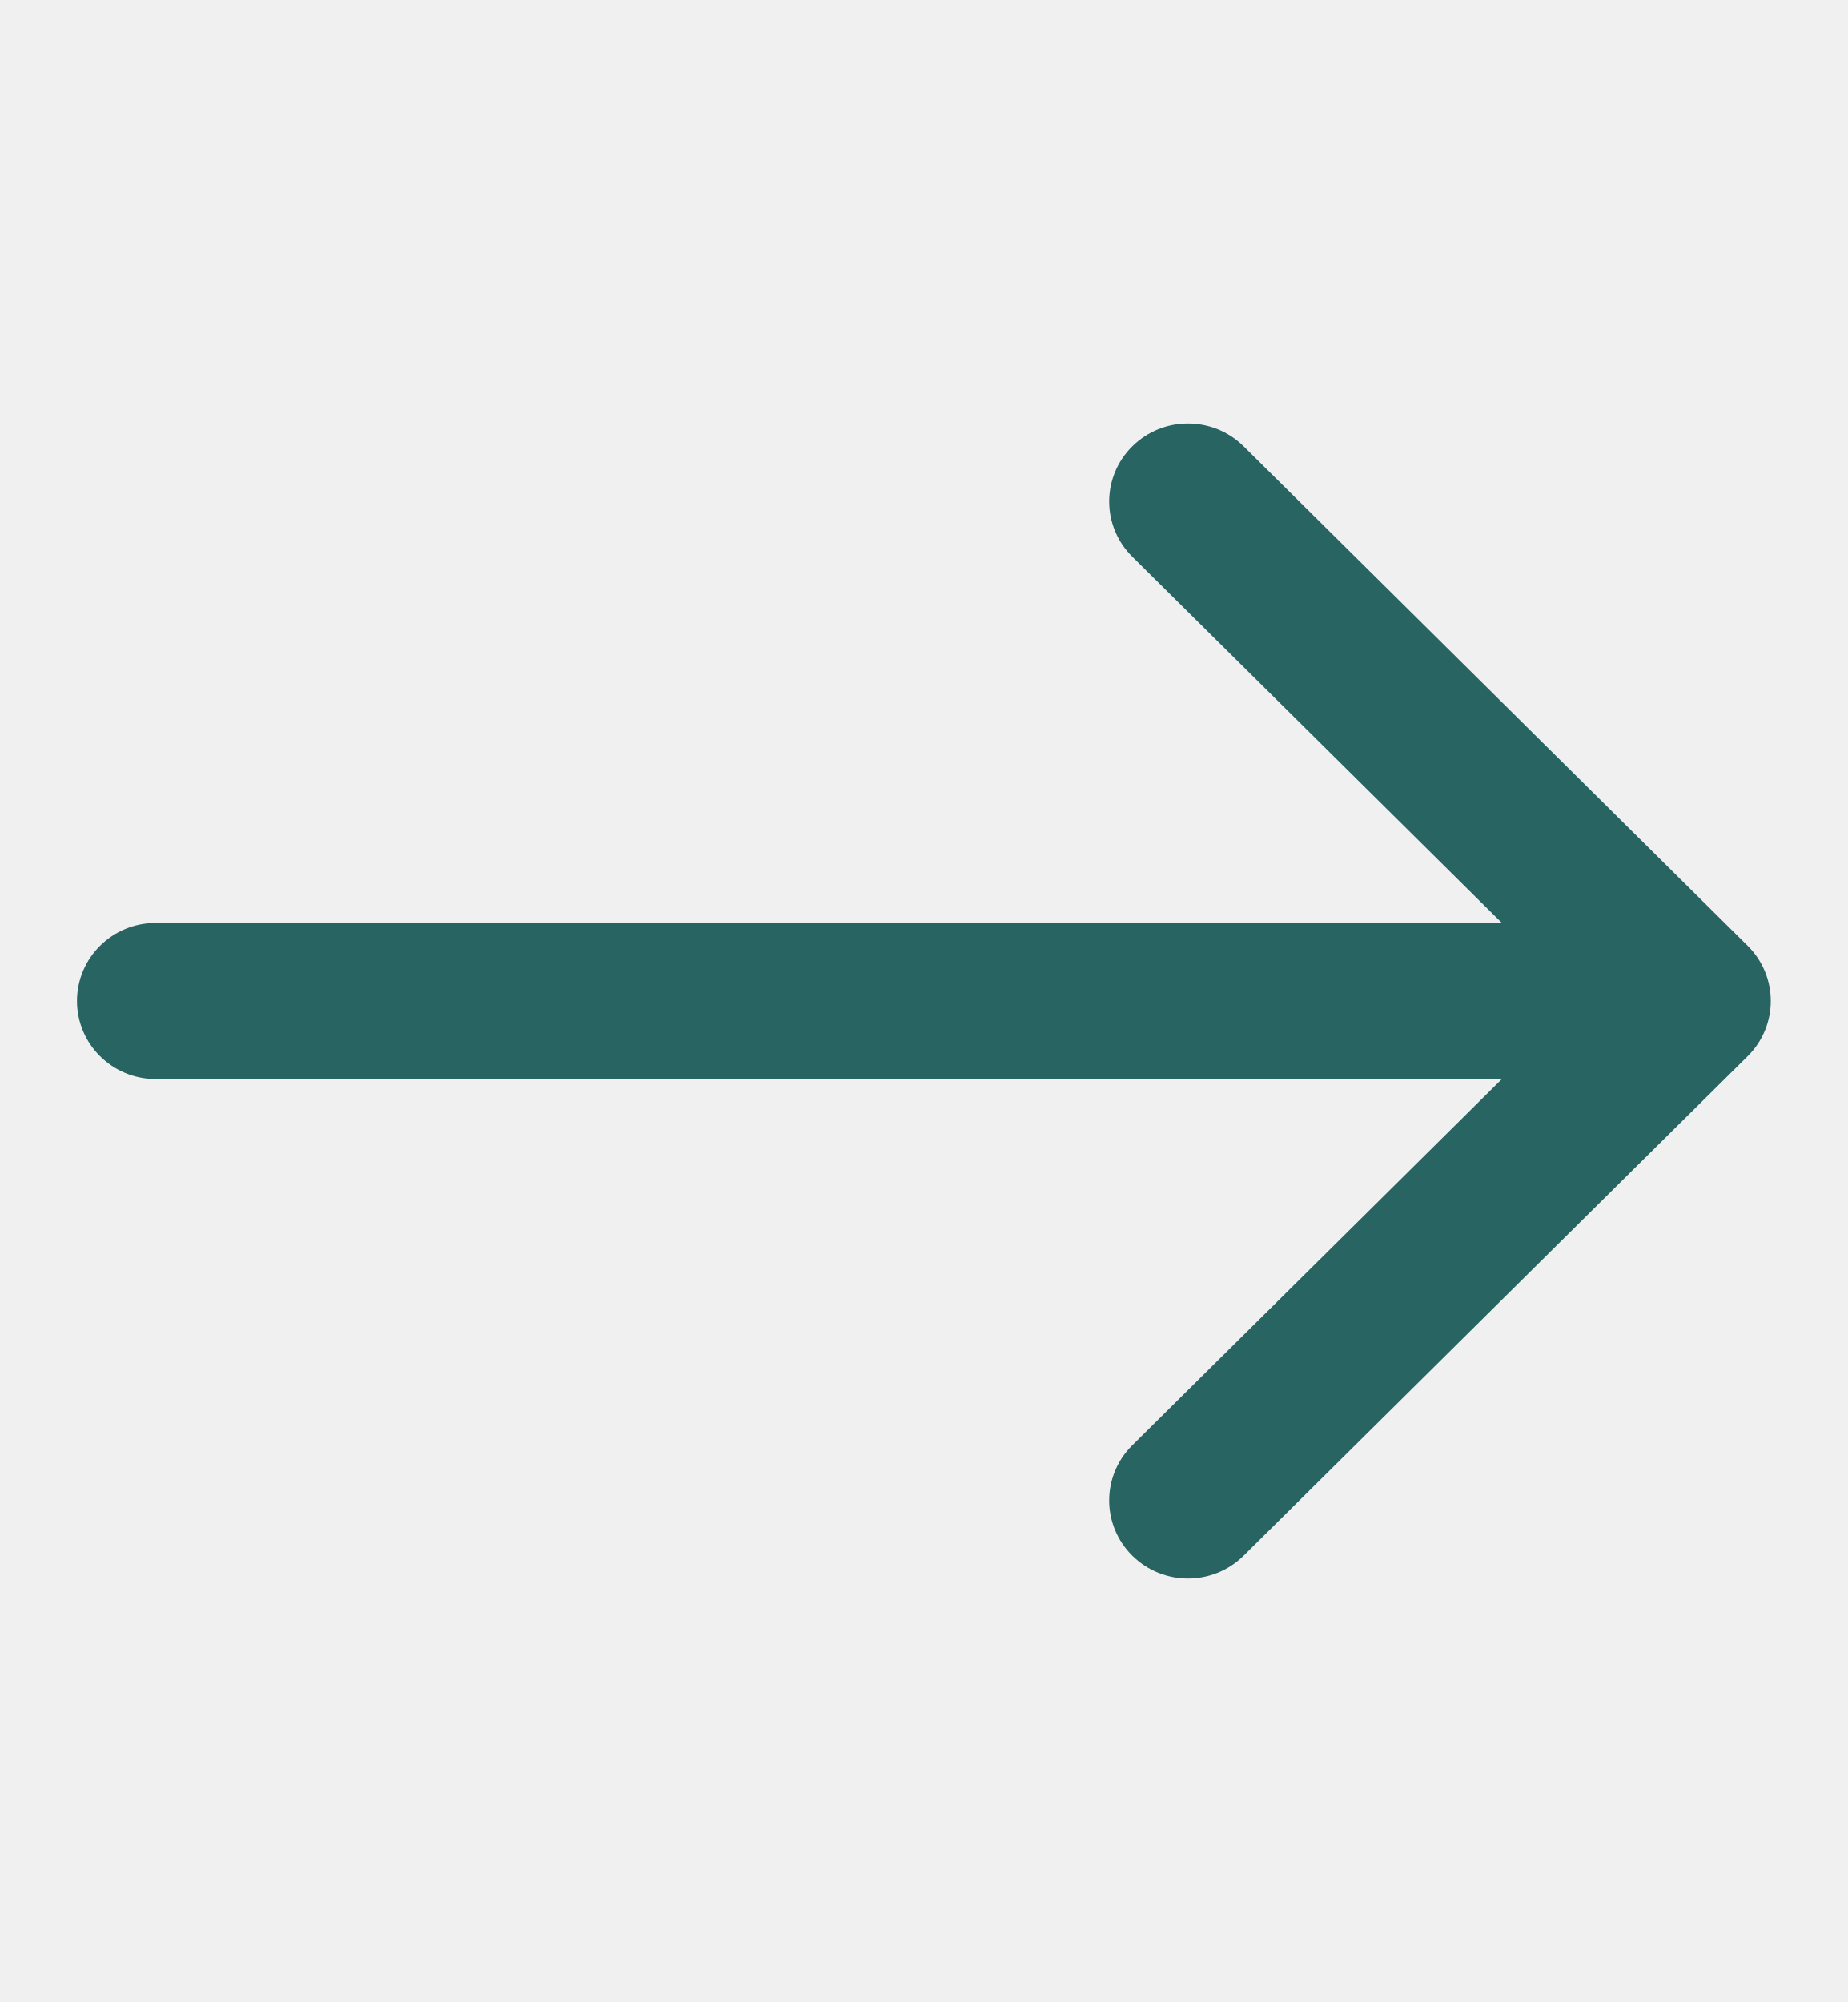
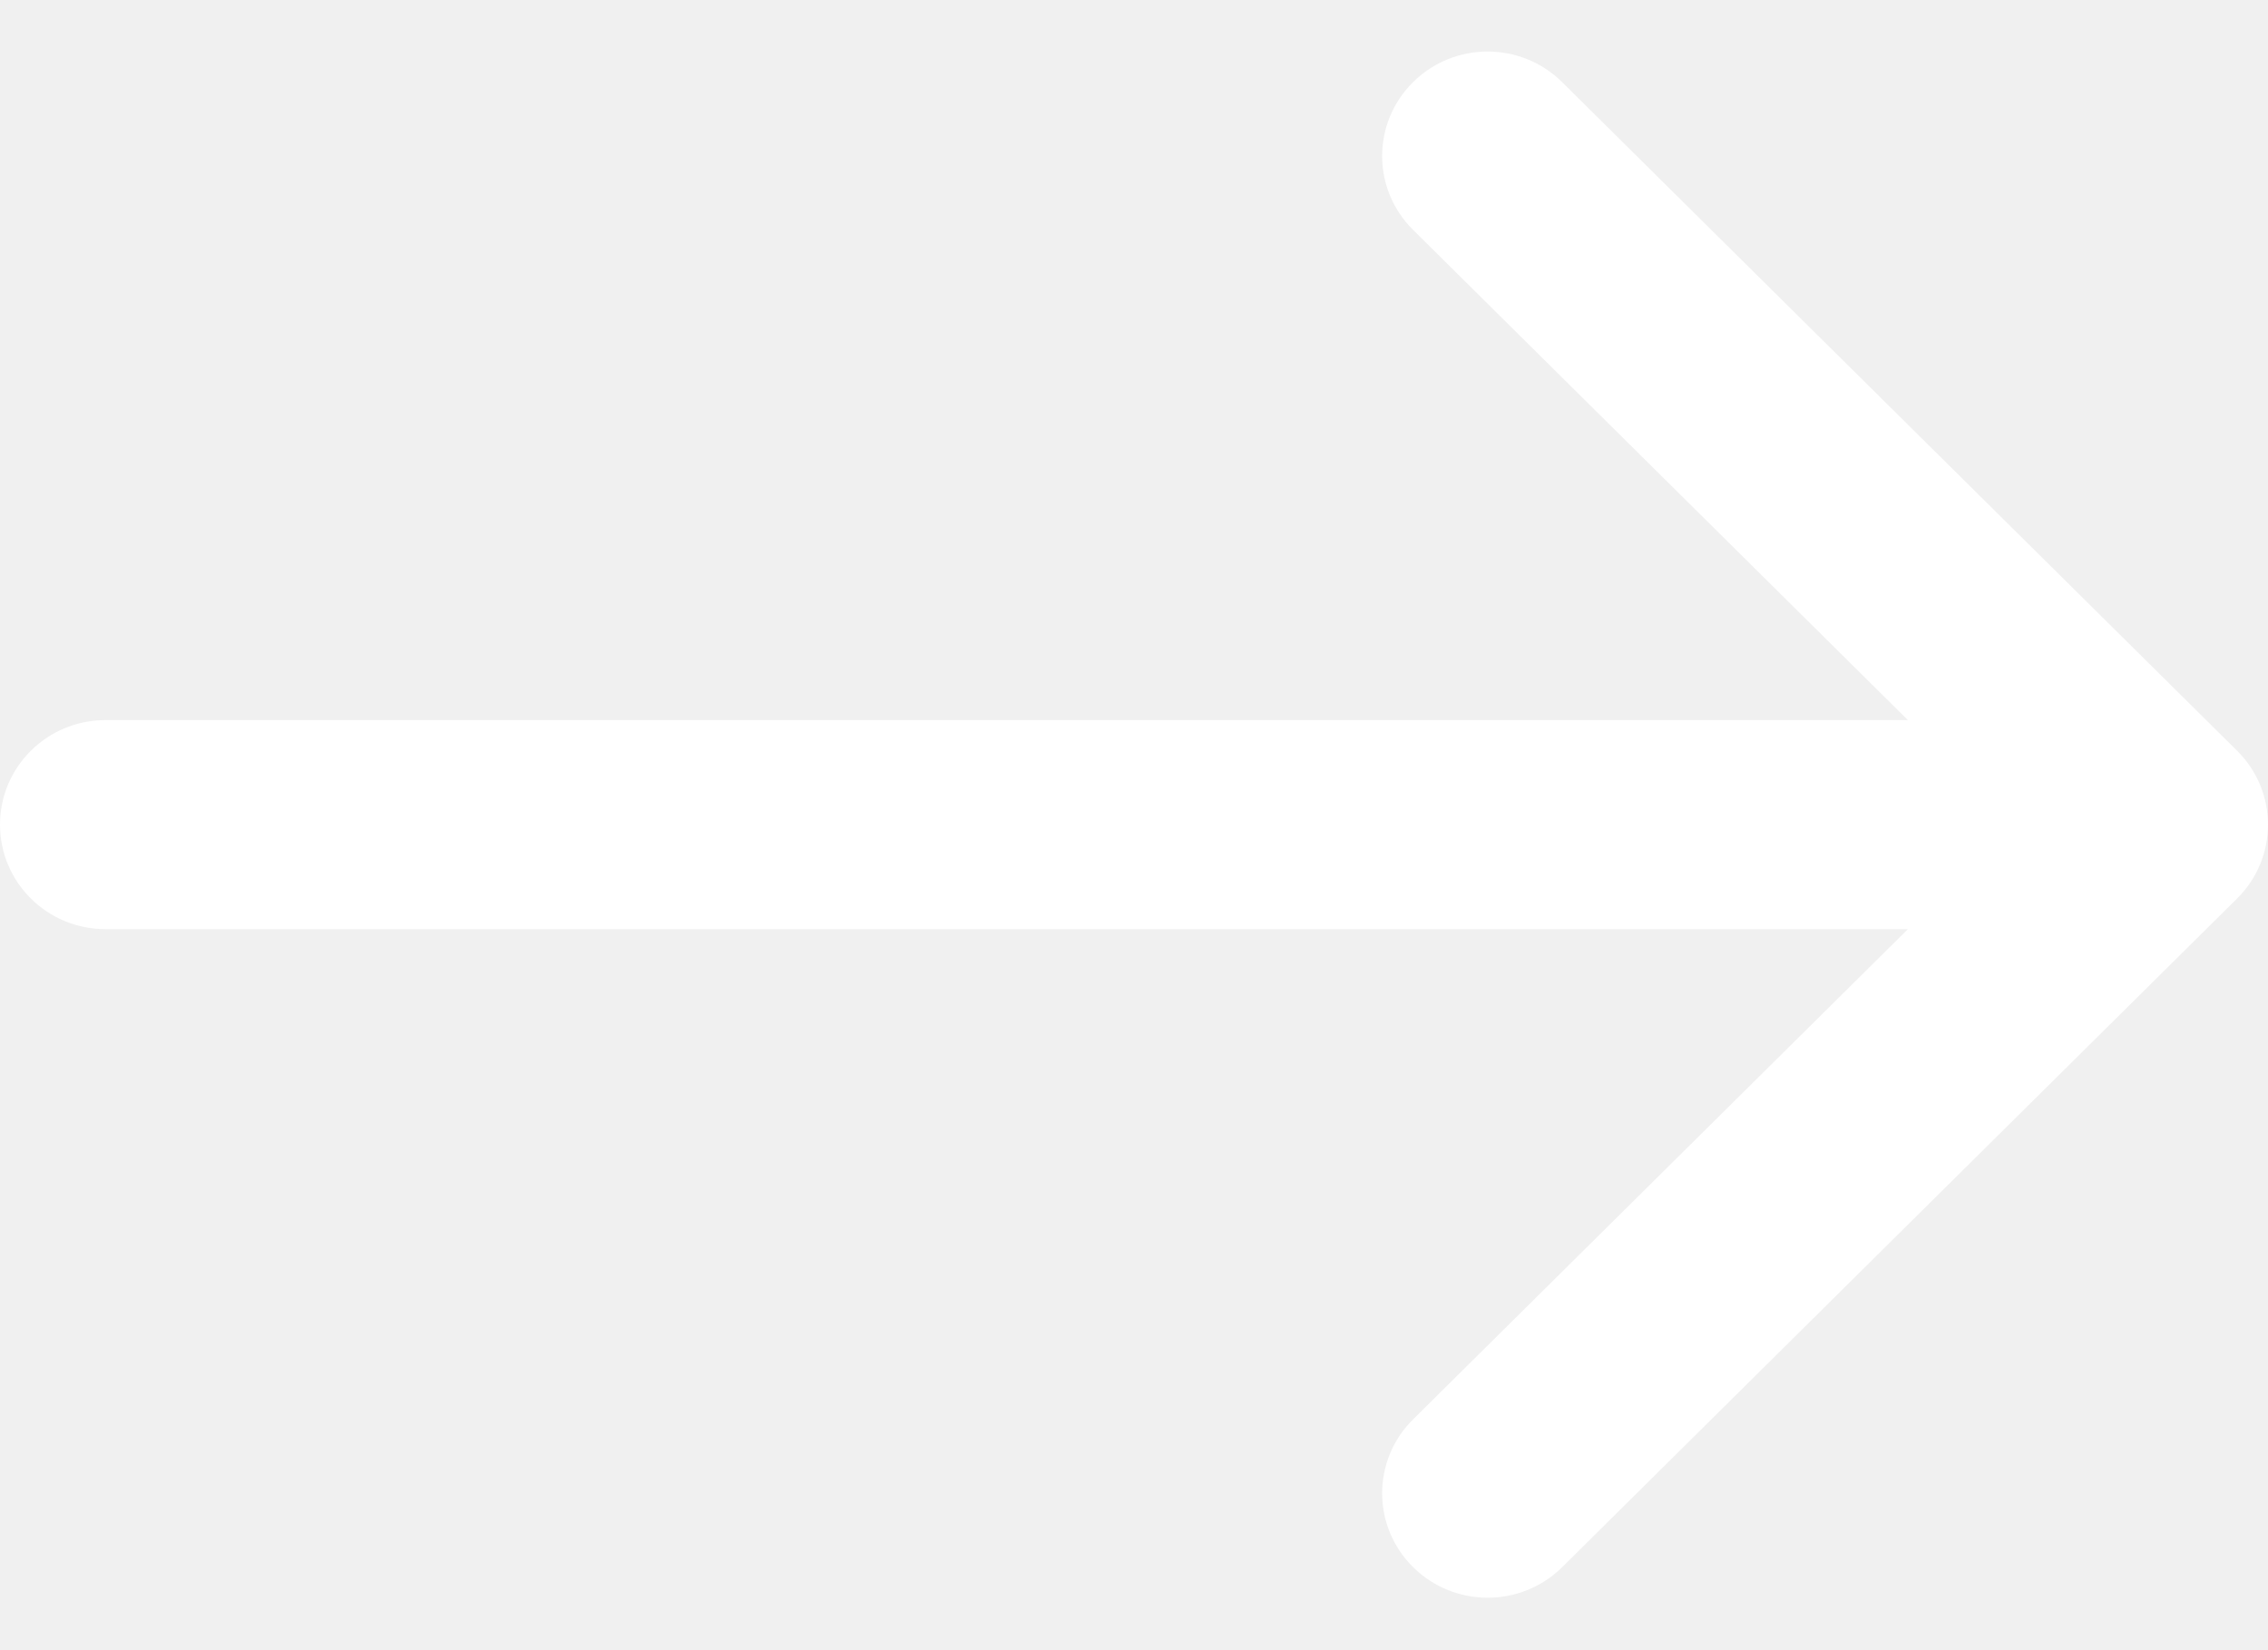
- <svg xmlns="http://www.w3.org/2000/svg" width="24" height="26" viewBox="0 0 24 26" fill="none">
-   <path d="M22.7 12.283L16.154 5.797C15.754 5.401 15.106 5.401 14.707 5.797C14.307 6.193 14.307 6.834 14.707 7.23L19.507 11.986H2.023C1.458 11.986 1 12.44 1 13C1 13.56 1.458 14.014 2.023 14.014H19.507L14.707 18.77C14.307 19.166 14.307 19.807 14.707 20.203C14.907 20.401 15.169 20.5 15.43 20.5C15.692 20.5 15.954 20.401 16.154 20.203L22.7 13.717C23.1 13.321 23.1 12.679 22.7 12.283Z" fill="#286562" />
+ <svg xmlns="http://www.w3.org/2000/svg" width="22" height="16" viewBox="0 0 22 16" fill="none">
+   <path d="M21.7 7.283L15.153 0.797C14.754 0.401 14.106 0.401 13.707 0.797C13.307 1.193 13.307 1.834 13.707 2.23L18.507 6.986H1.023C0.458 6.986 0 7.44 0 8C0 8.56 0.458 9.014 1.023 9.014H18.507L13.707 13.77C13.307 14.166 13.307 14.807 13.707 15.203C13.907 15.401 14.169 15.5 14.43 15.5C14.692 15.5 14.954 15.401 15.154 15.203L21.7 8.717C22.1 8.321 22.1 7.679 21.7 7.283Z" fill="white" />
</svg>
